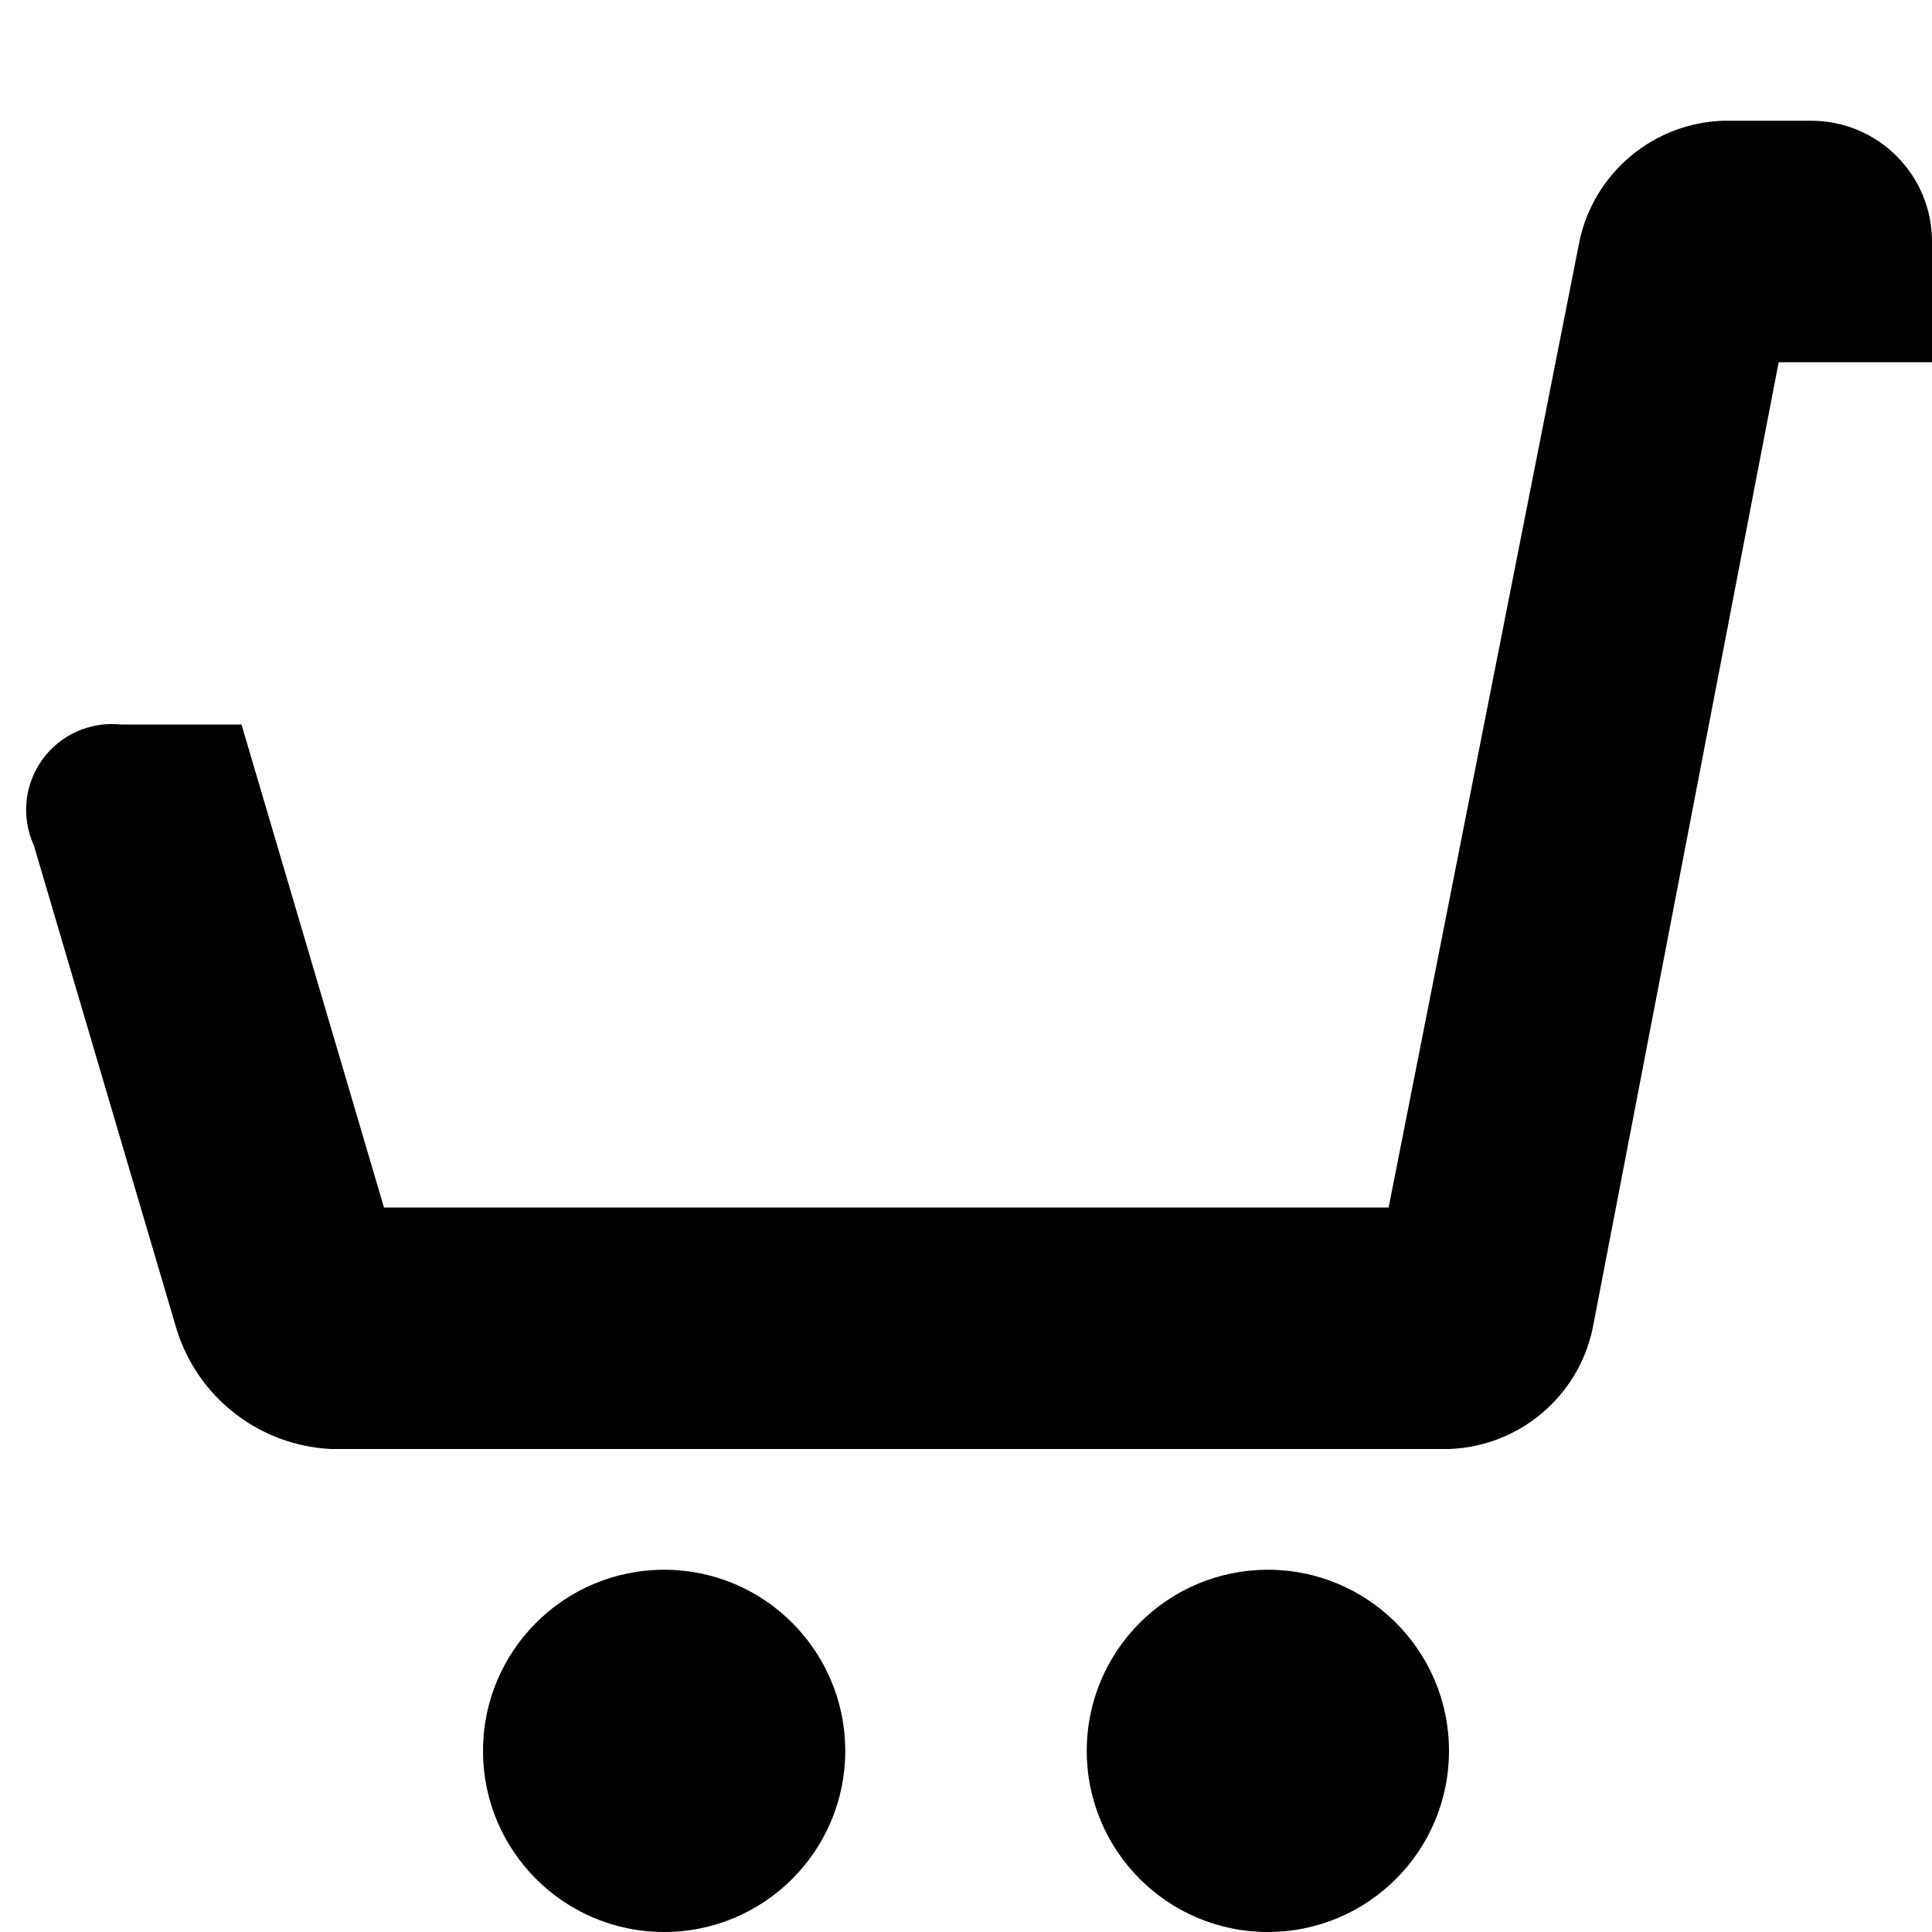
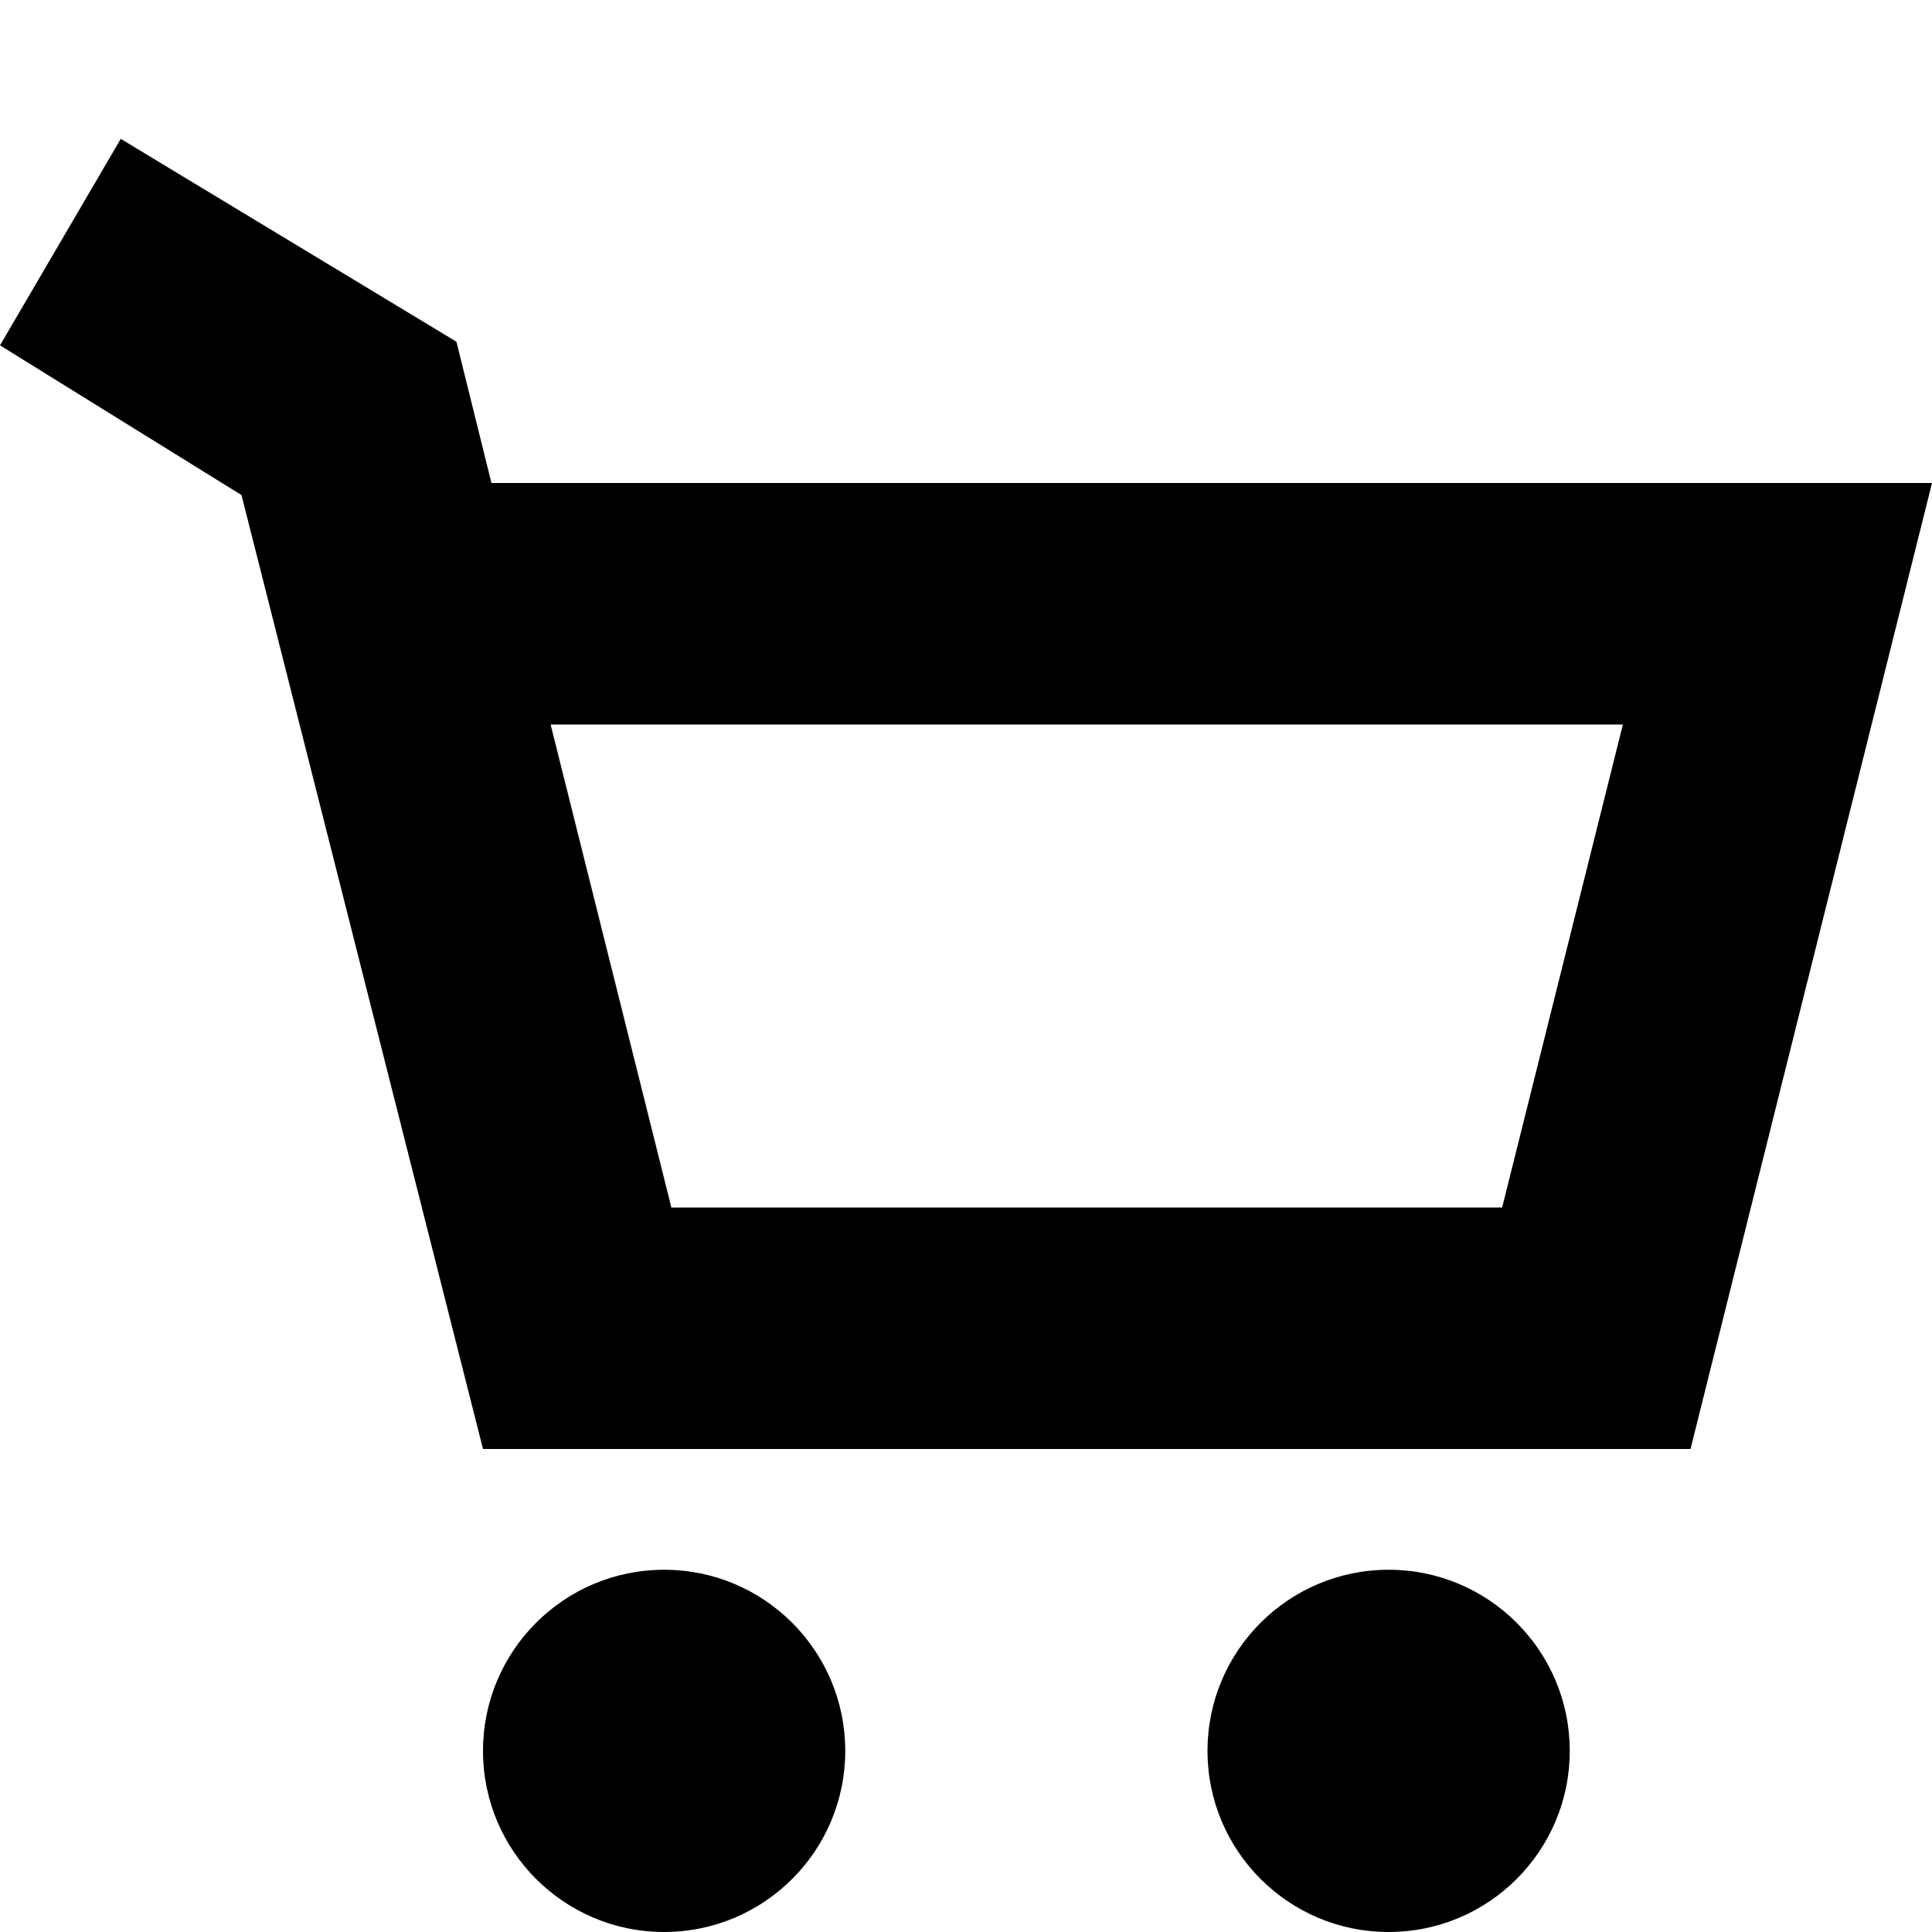
- <svg xmlns="http://www.w3.org/2000/svg" id="assets" width="16" height="16" viewBox="0 0 16 16">
-   <g>
-     <path d="M15,1h-.73a1.26,1.26,0,0,0-1.19,1L11.5,10H3.18L2,6H1A.71.71,0,0,0,.28,7L1.46,11a1.41,1.41,0,0,0,1.28,1H12a1.26,1.26,0,0,0,1.19-1l1.54-8H16V2A1,1,0,0,0,15,1Z" />
-     <circle cx="5.5" cy="14.5" r="1.5" />
-     <circle cx="10.5" cy="14.5" r="1.5" />
-   </g>
+ <svg xmlns="http://www.w3.org/2000/svg" width="16" height="16" viewBox="0 0 16 16">
+   <path d="M4.07,4,3.78,2.83,1,1.15,0,2.86,2,4.1,4,12H14l2-8Zm8.37,6H5.56l-1-4h8.88Z" />
+   <circle cx="11.5" cy="14.5" r="1.5" />
+   <circle cx="5.5" cy="14.5" r="1.5" />
</svg>
